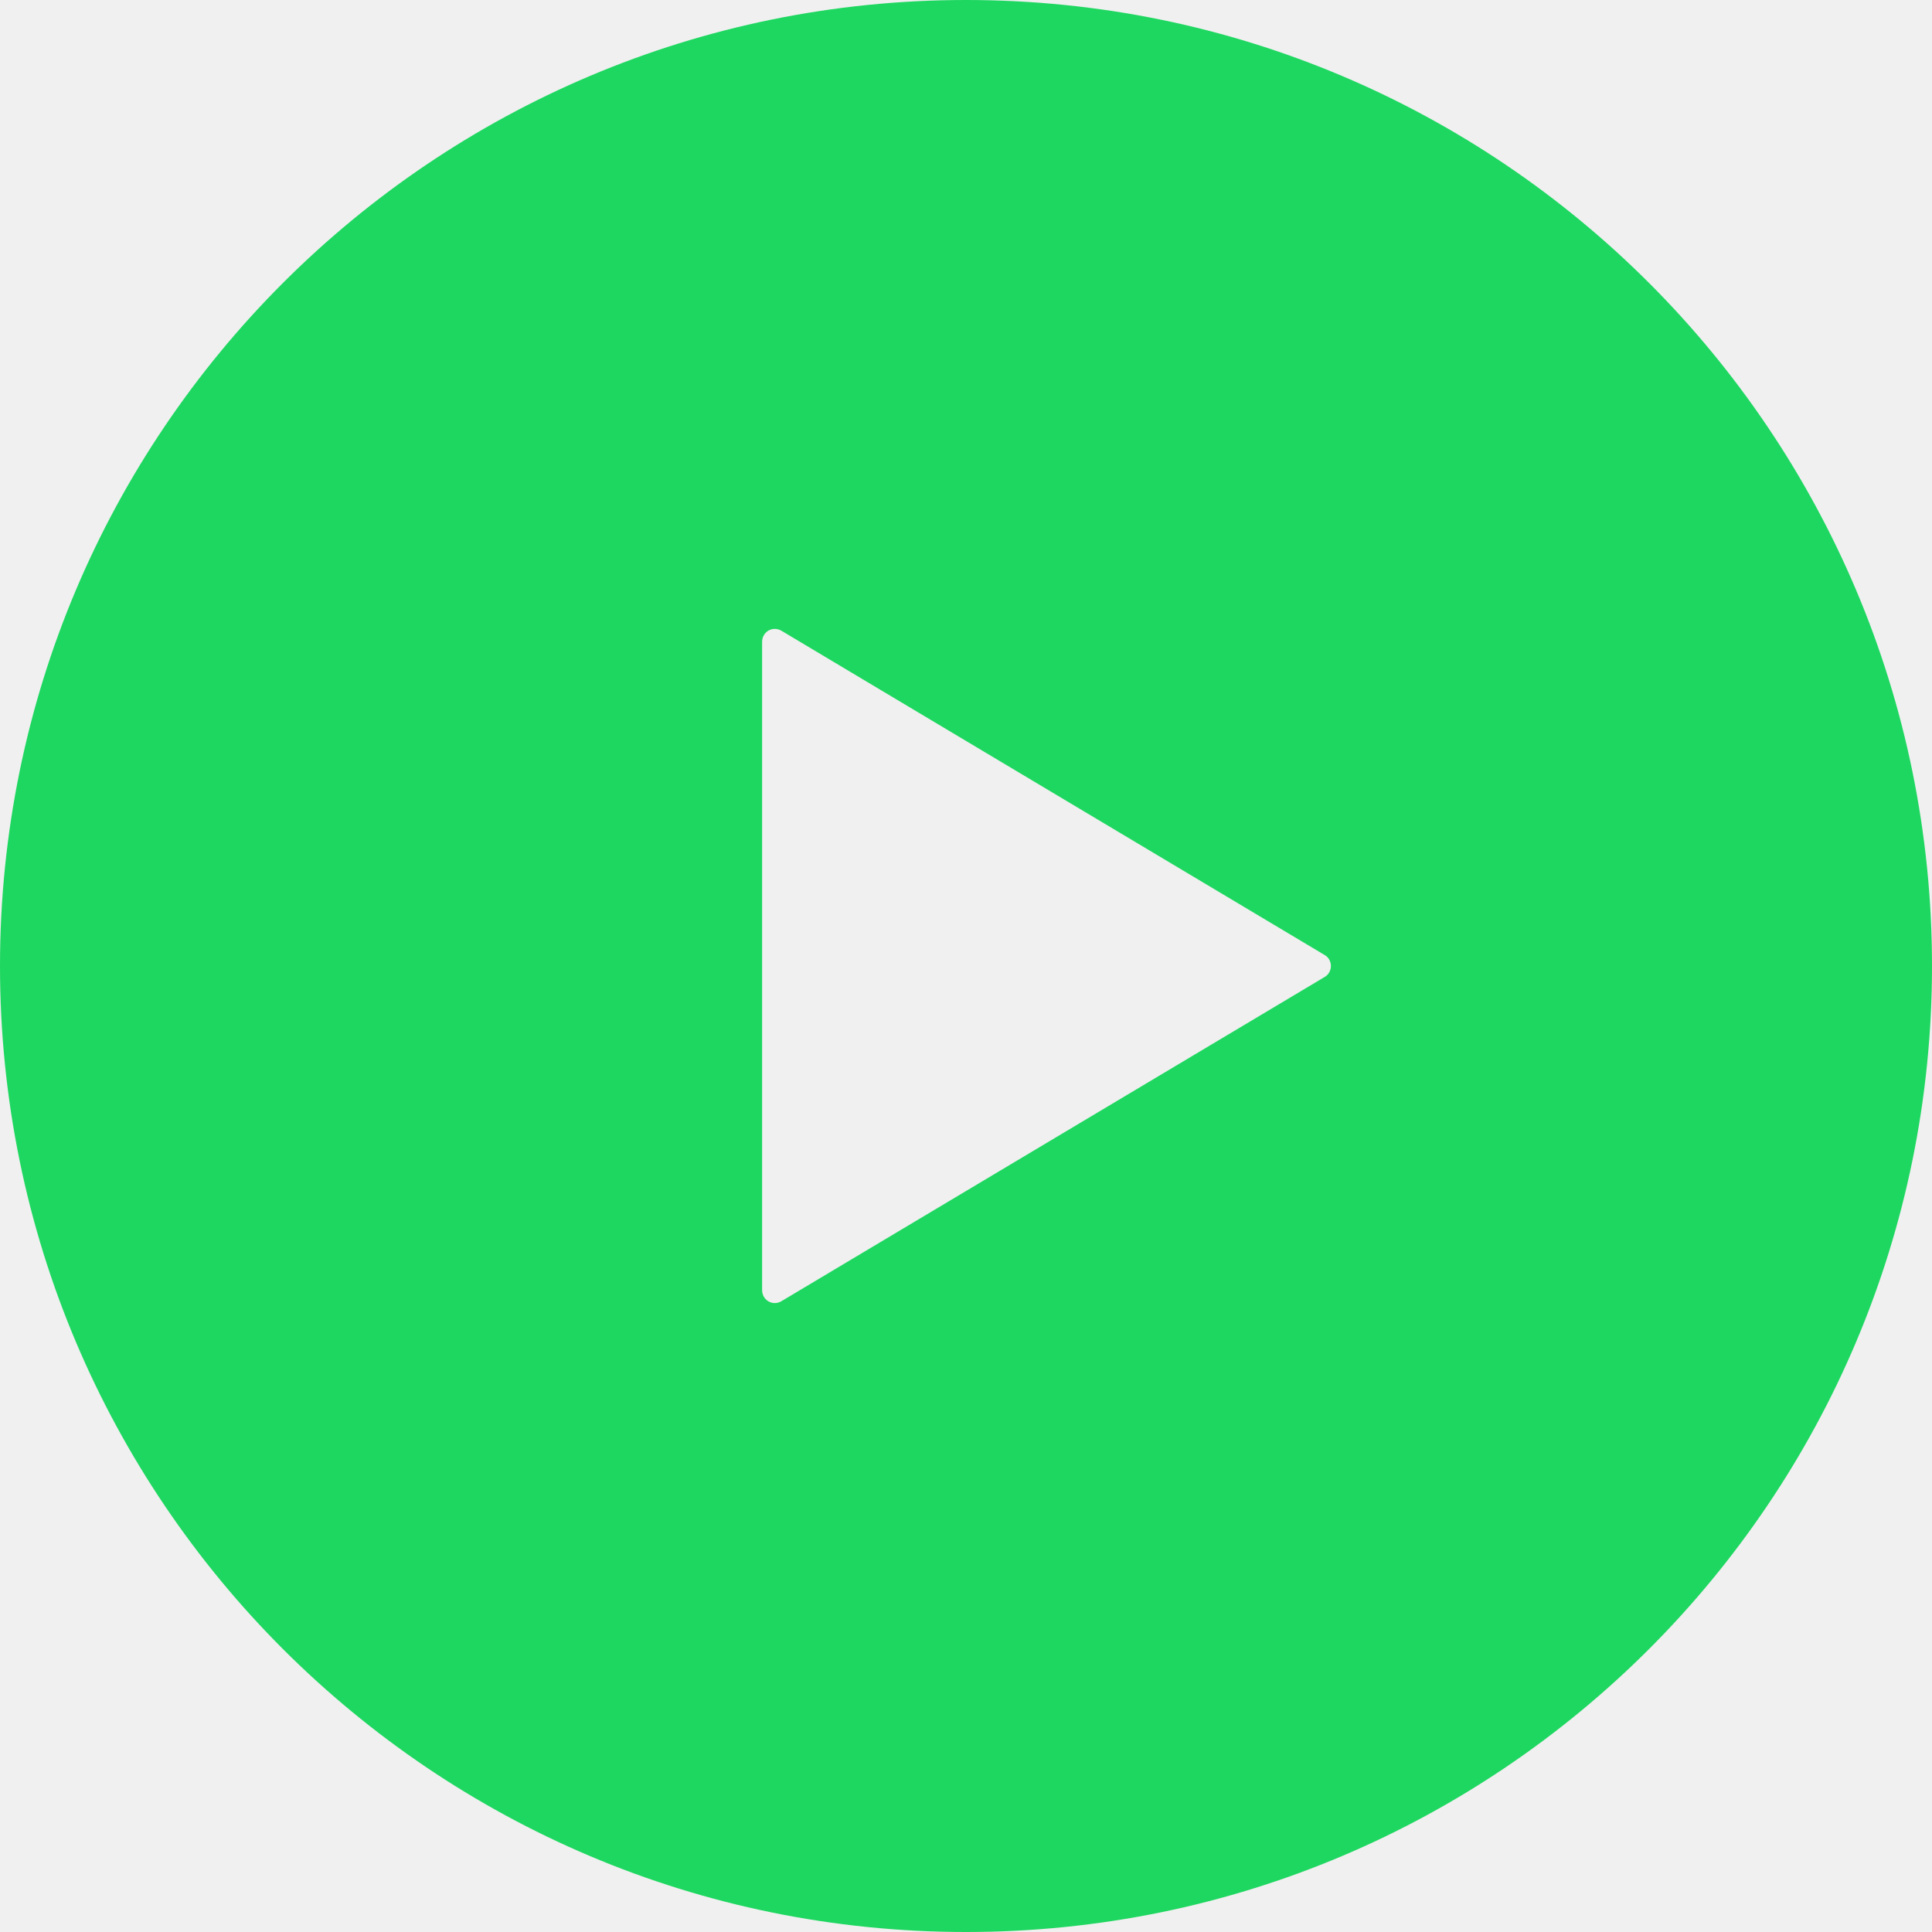
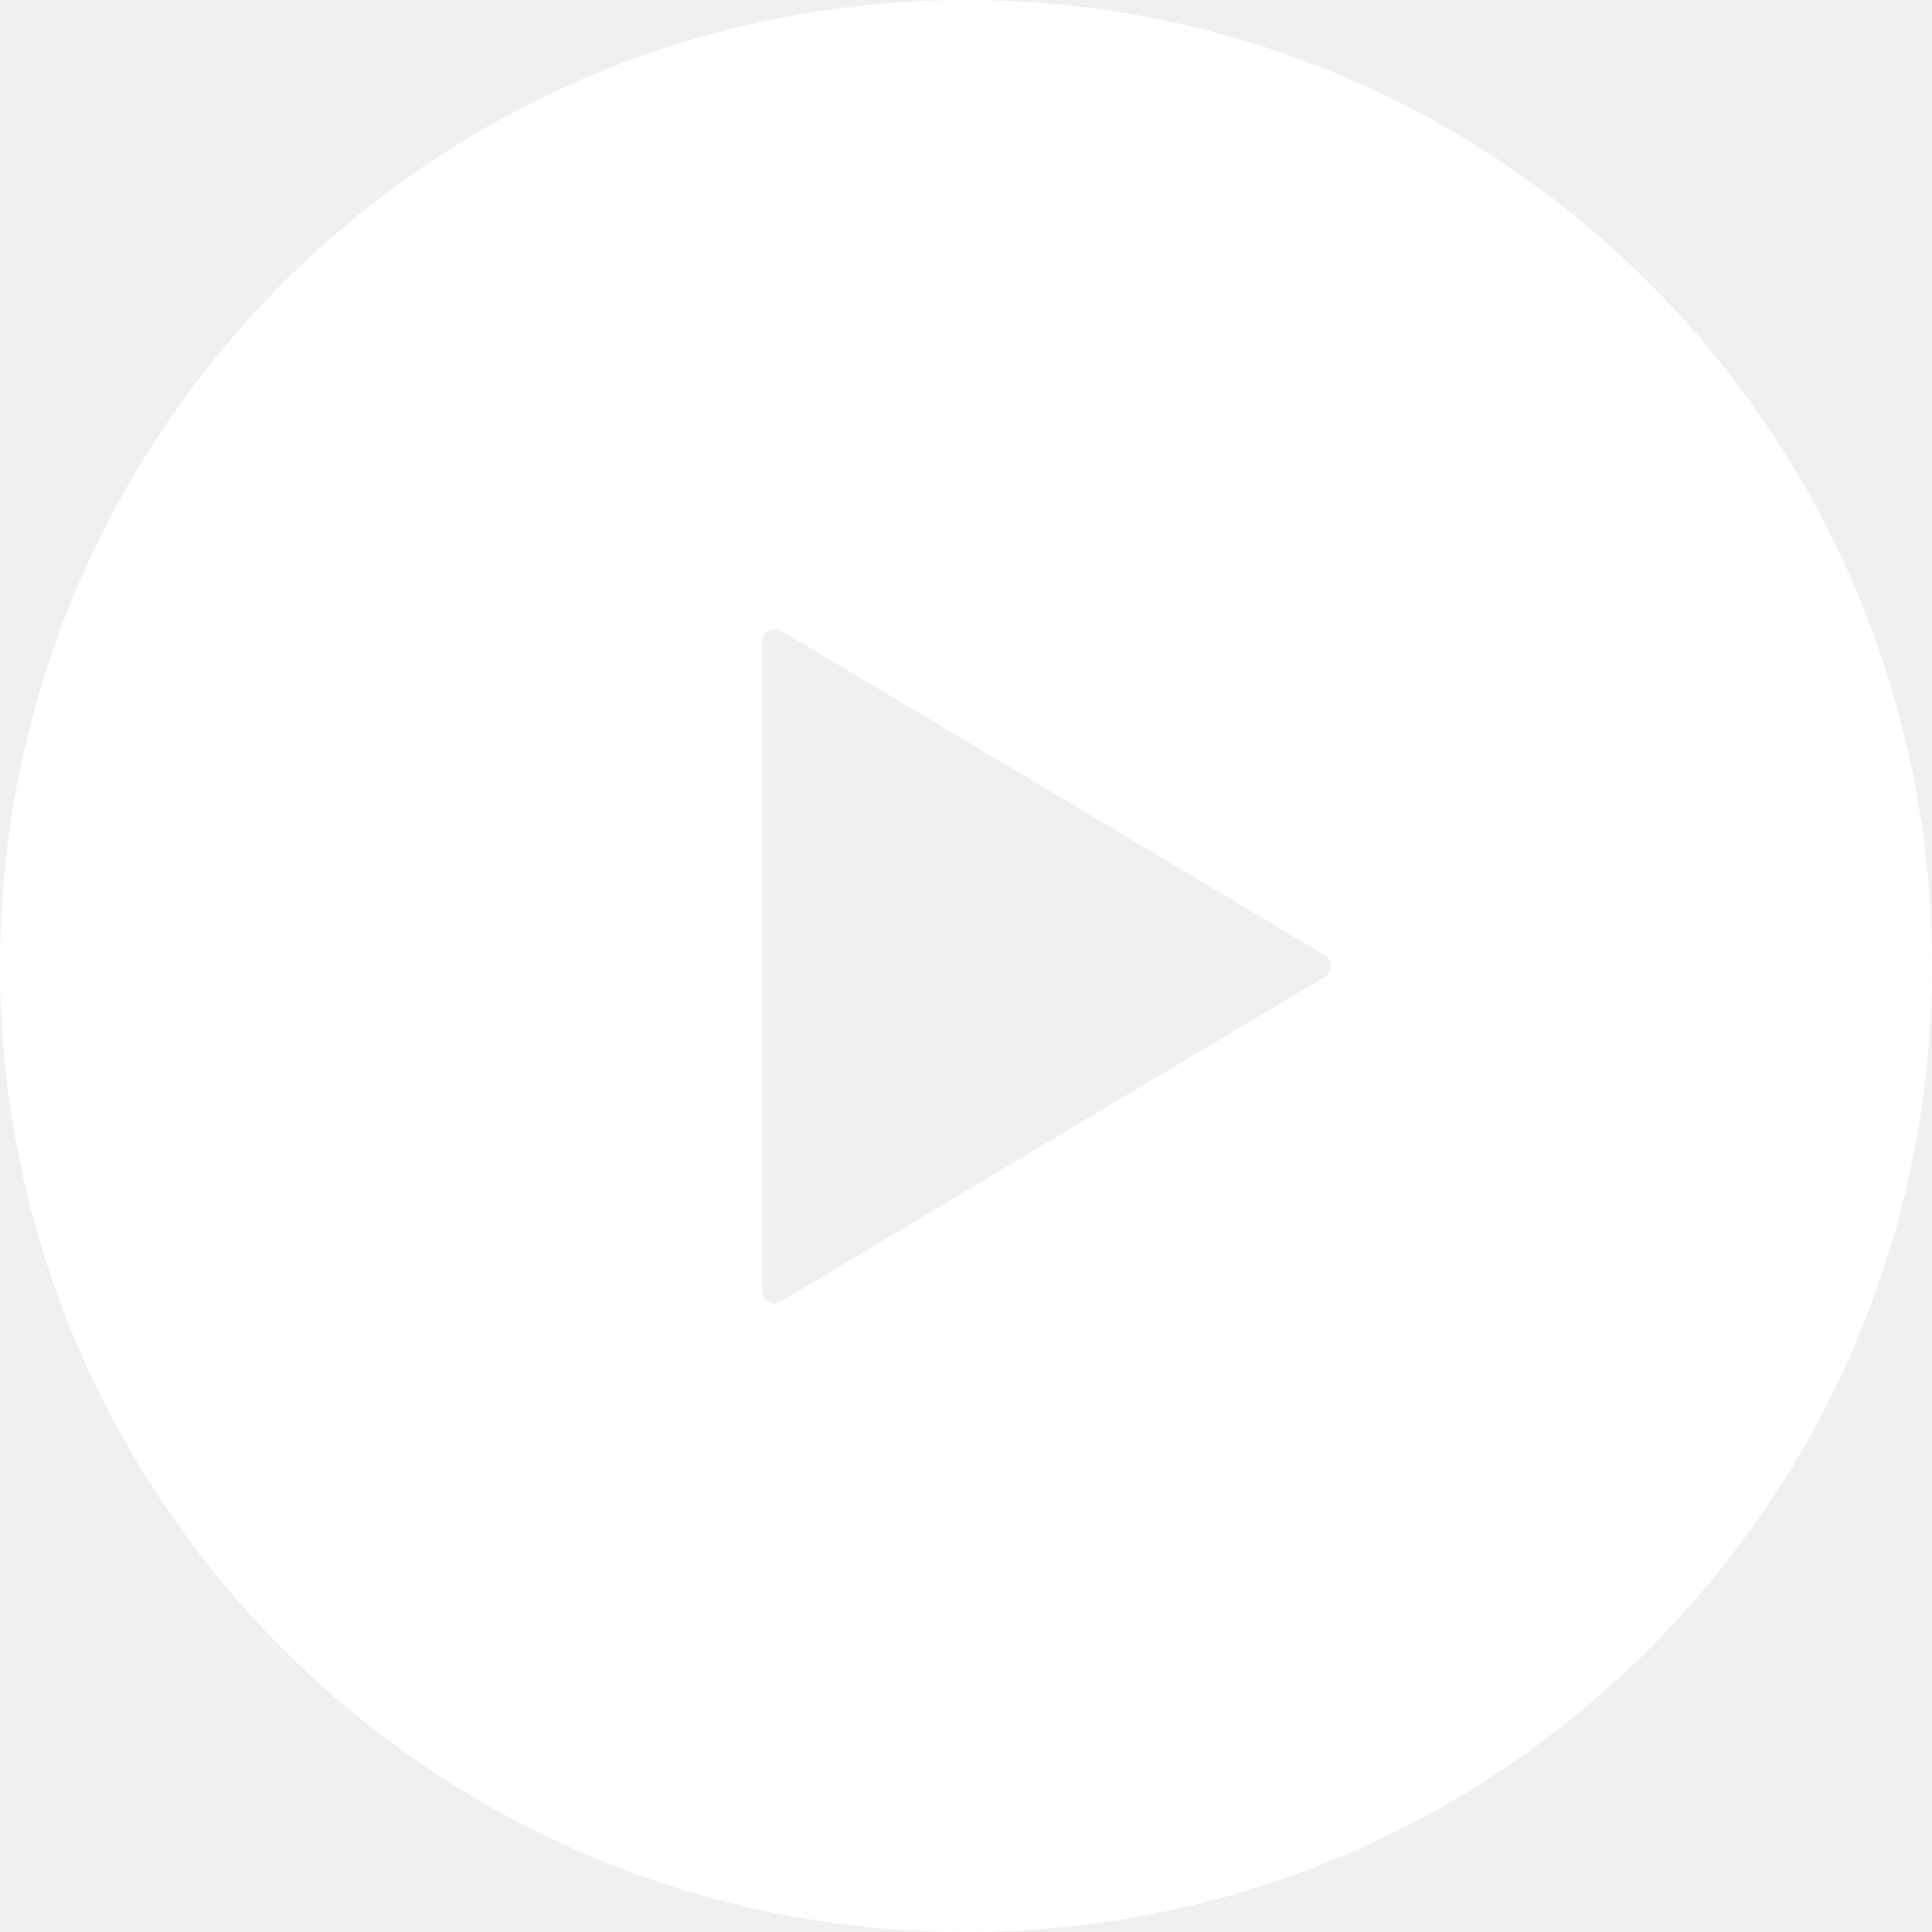
<svg xmlns="http://www.w3.org/2000/svg" height="800px" width="800px" version="1.1" id="_x32_" viewBox="0 0 512 512" xml:space="preserve">
  <style type="text/css">
- 	.st0{fill:#1ED760;}
+ 	.st0{fill:#ffffff;}
</style>
  <g>
    <path class="st0" d="M256,0C114.625,0,0,114.625,0,256c0,141.374,114.625,256,256,256c141.374,0,256-114.626,256-256   C512,114.625,397.374,0,256,0z M351.062,258.898l-144,85.945c-1.031,0.626-2.344,0.657-3.406,0.031   c-1.031-0.594-1.687-1.702-1.687-2.937v-85.946v-85.946c0-1.218,0.656-2.343,1.687-2.938c1.062-0.609,2.375-0.578,3.406,0.031   l144,85.962c1.031,0.586,1.641,1.718,1.641,2.89C352.703,257.187,352.094,258.297,351.062,258.898z" />
  </g>
</svg>
